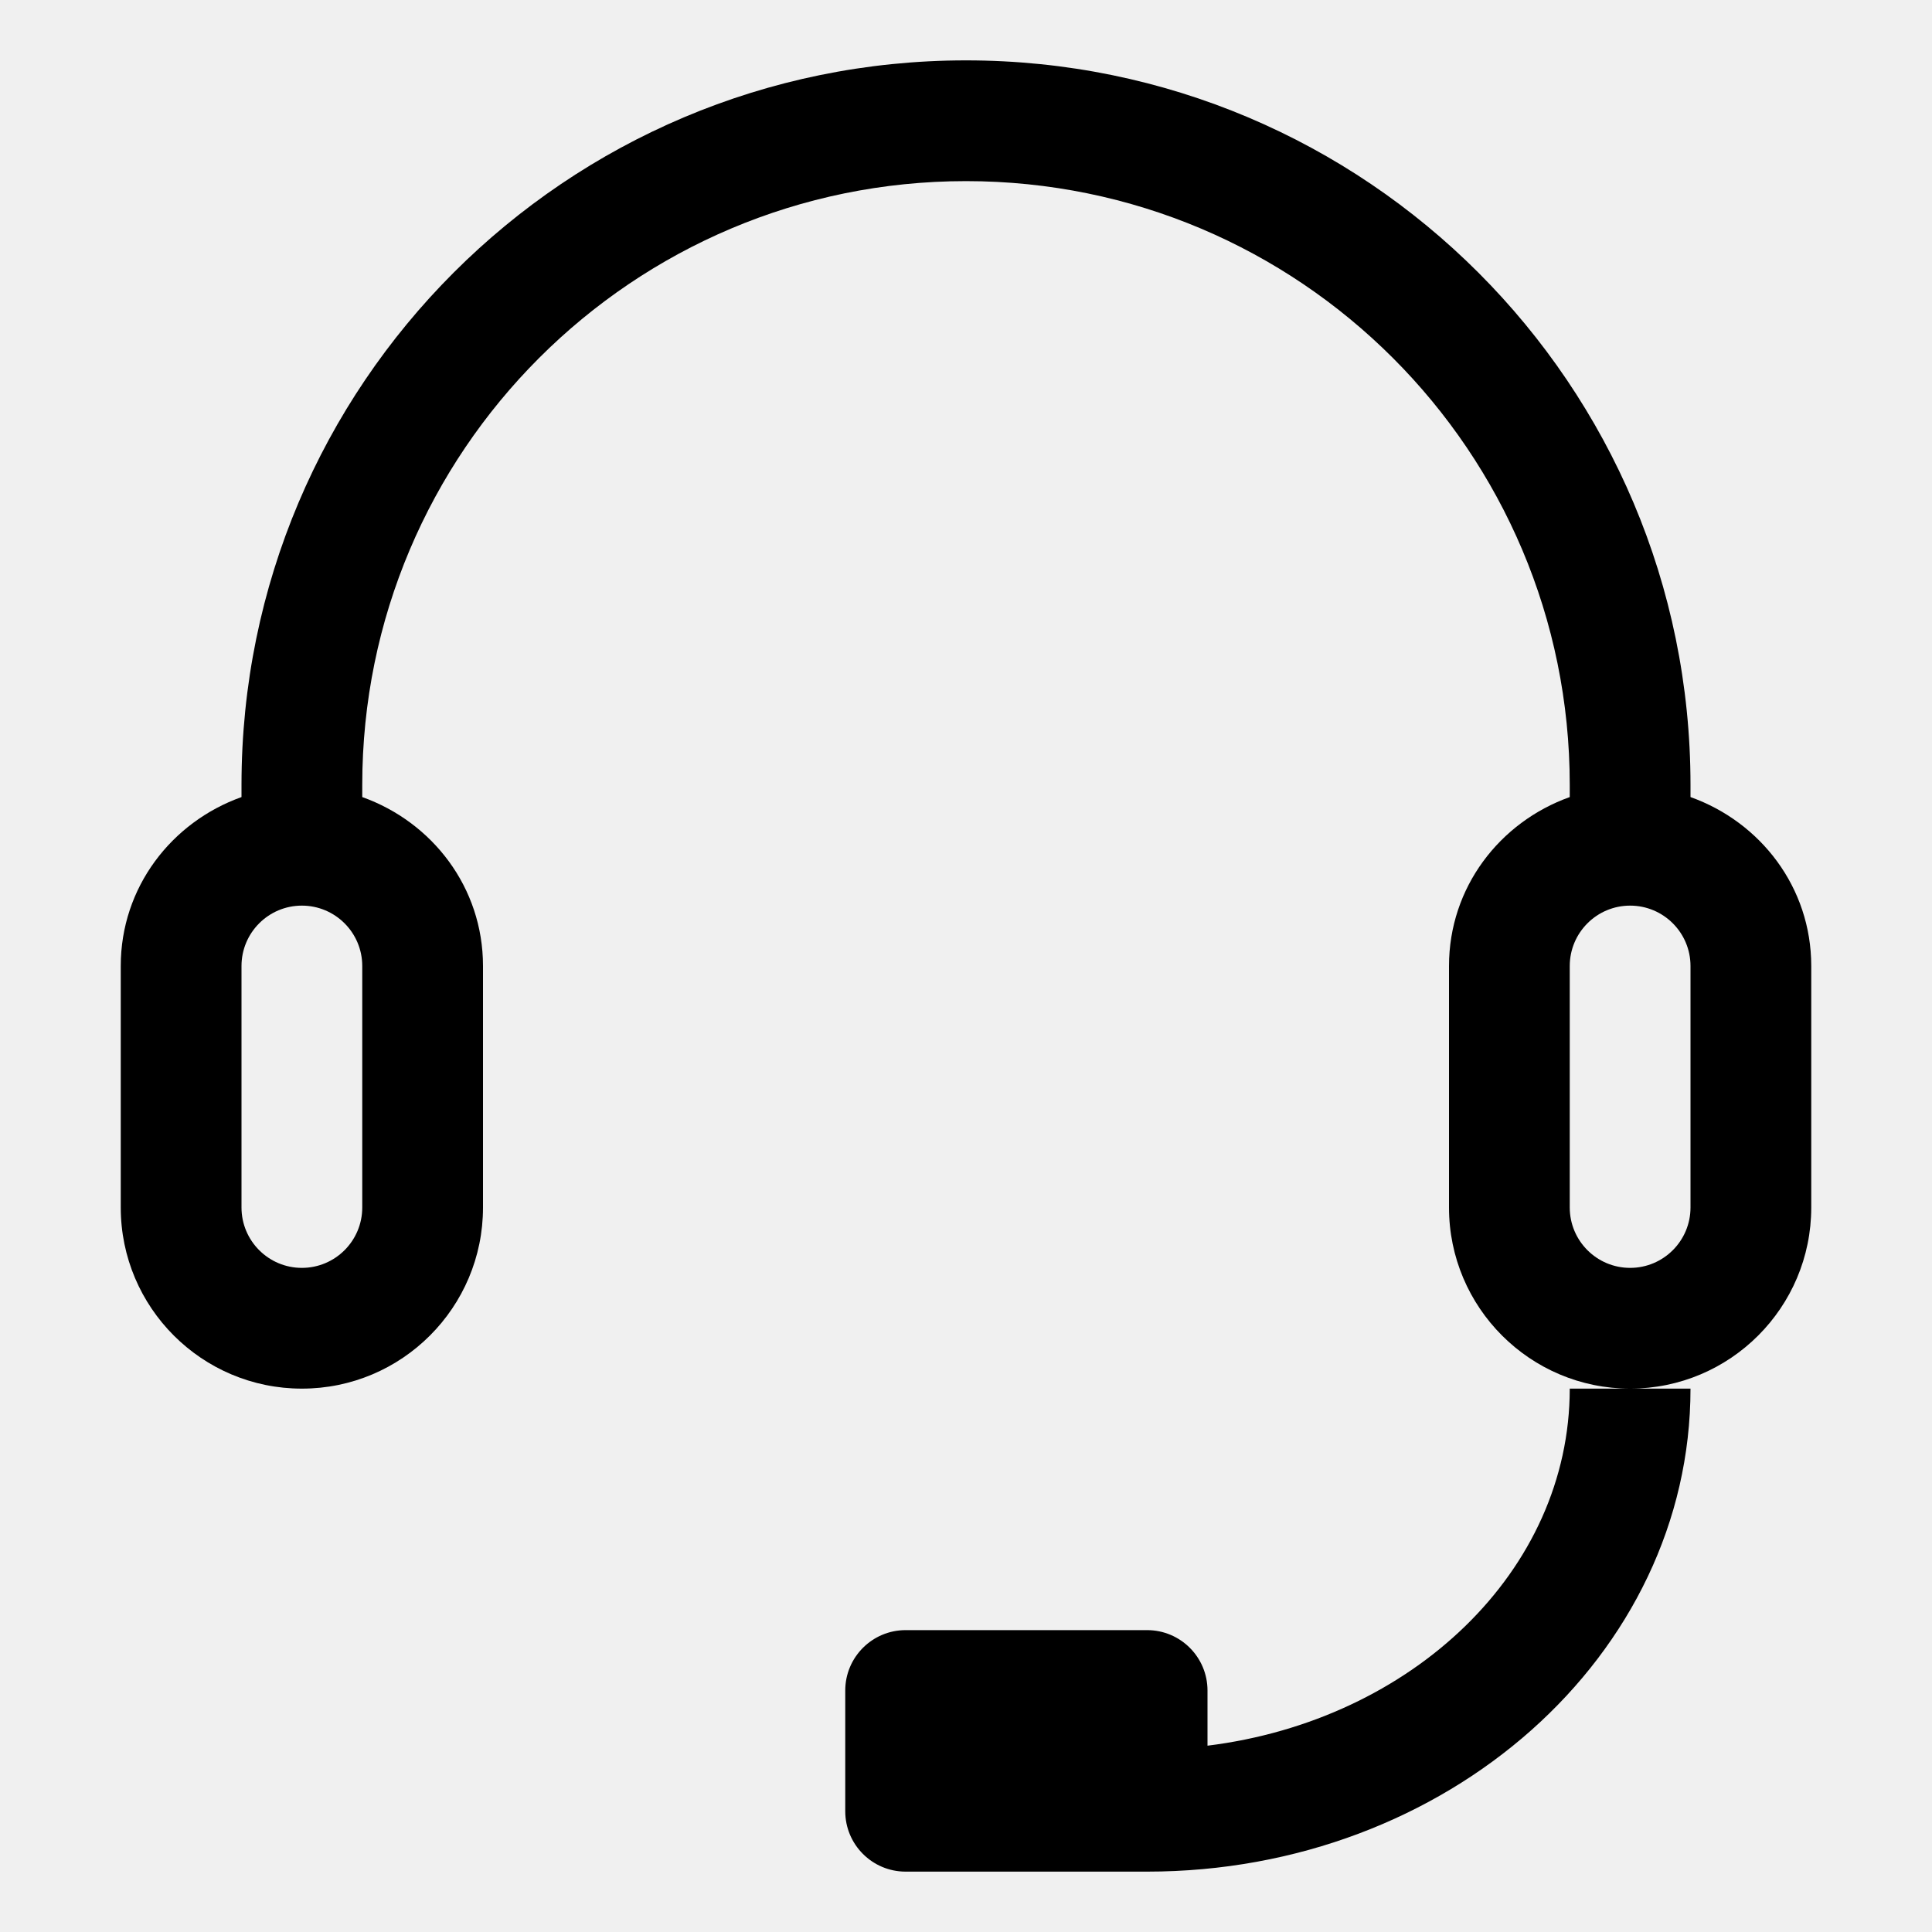
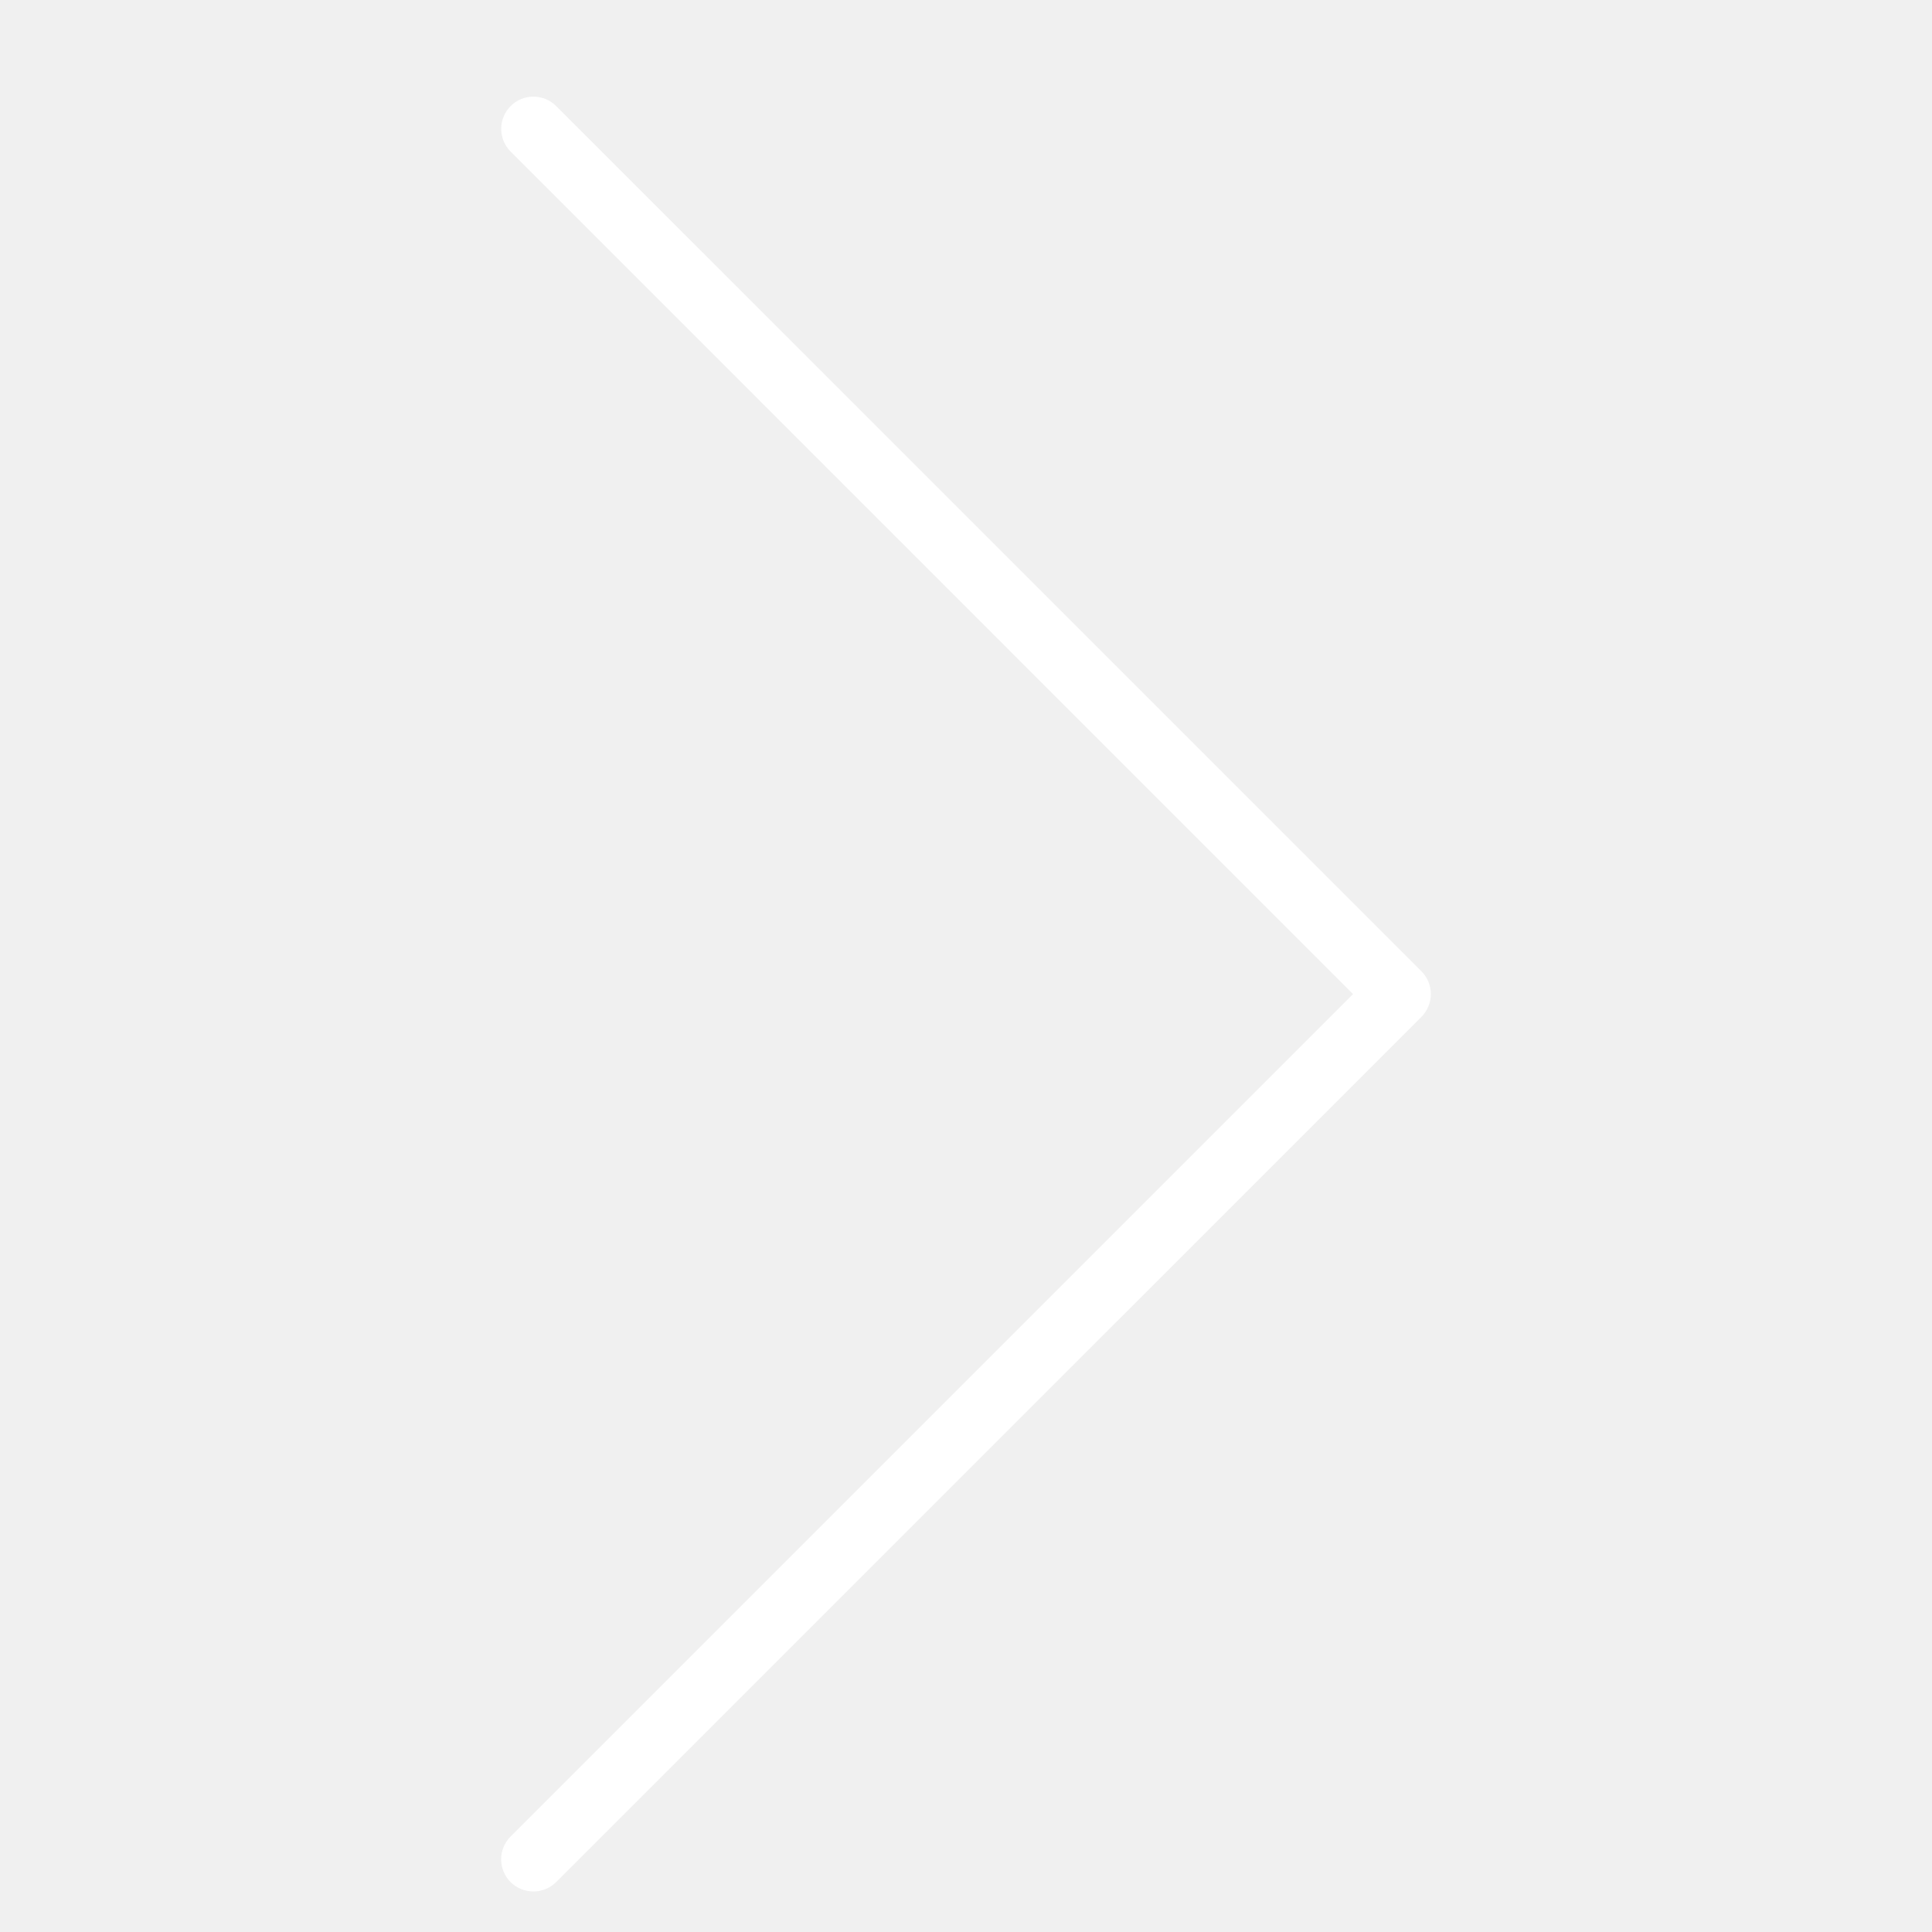
- <svg xmlns="http://www.w3.org/2000/svg" t="1493288223046" class="icon" style="" viewBox="0 0 1024 1024" version="1.1" p-id="18603" width="32" height="32">
+ <svg xmlns="http://www.w3.org/2000/svg" t="1493289309071" class="icon" style="" viewBox="0 0 1024 1024" version="1.1" p-id="20064" width="32" height="32">
  <defs>
    <style type="text/css" />
  </defs>
-   <path d="M864 736C811.008 736 768 692.992 768 640L768 512C768 470.336 794.88 435.712 832 422.464L832 416C832 239.296 688.704 96 512 96 335.296 96 192 239.296 192 416L192 422.464C229.12 435.712 256 470.336 256 512L256 640C256 692.992 212.992 736 160 736 107.008 736 64 692.992 64 640L64 512C64 470.336 90.88 435.712 128 422.464L128 416C128 203.904 299.904 32 512 32 724.096 32 896 203.904 896 416L896 422.464C933.12 435.712 960 470.336 960 512L960 640C960 692.992 916.992 736 864 736ZM160 480C142.336 480 128 494.336 128 512L128 640C128 657.664 142.336 672 160 672 177.664 672 192 657.664 192 640L192 512C192 494.336 177.664 480 160 480ZM896 512C896 494.336 881.664 480 864 480 846.336 480 832 494.336 832 512L832 640C832 657.664 846.336 672 864 672 881.664 672 896 657.664 896 640L896 512ZM608 992 480 992C462.336 992 448 977.664 448 960L448 896C448 878.336 462.336 864 480 864L608 864C625.664 864 640 878.336 640 896L640 925.248C748.416 911.808 832 832.64 832 736L864 736 896 736C896 877.376 767.04 992 608 992Z" p-id="18604" />
+   <path d="M282.692 1002.53c-4.369 0-8.738-1.673-12.083-4.983-6.656-6.656-6.656-17.476 0-24.132l446.532-446.532L270.643 80.35c-6.656-6.656-6.656-17.476 0-24.132s17.476-6.656 24.132 0l458.615 458.581c3.209 3.209 4.983 7.543 4.983 12.083s-1.809 8.875-4.983 12.083L294.775 997.547C291.43 1000.858 287.061 1002.53 282.692 1002.53z" p-id="20065" fill="#ffffff" />
</svg>
